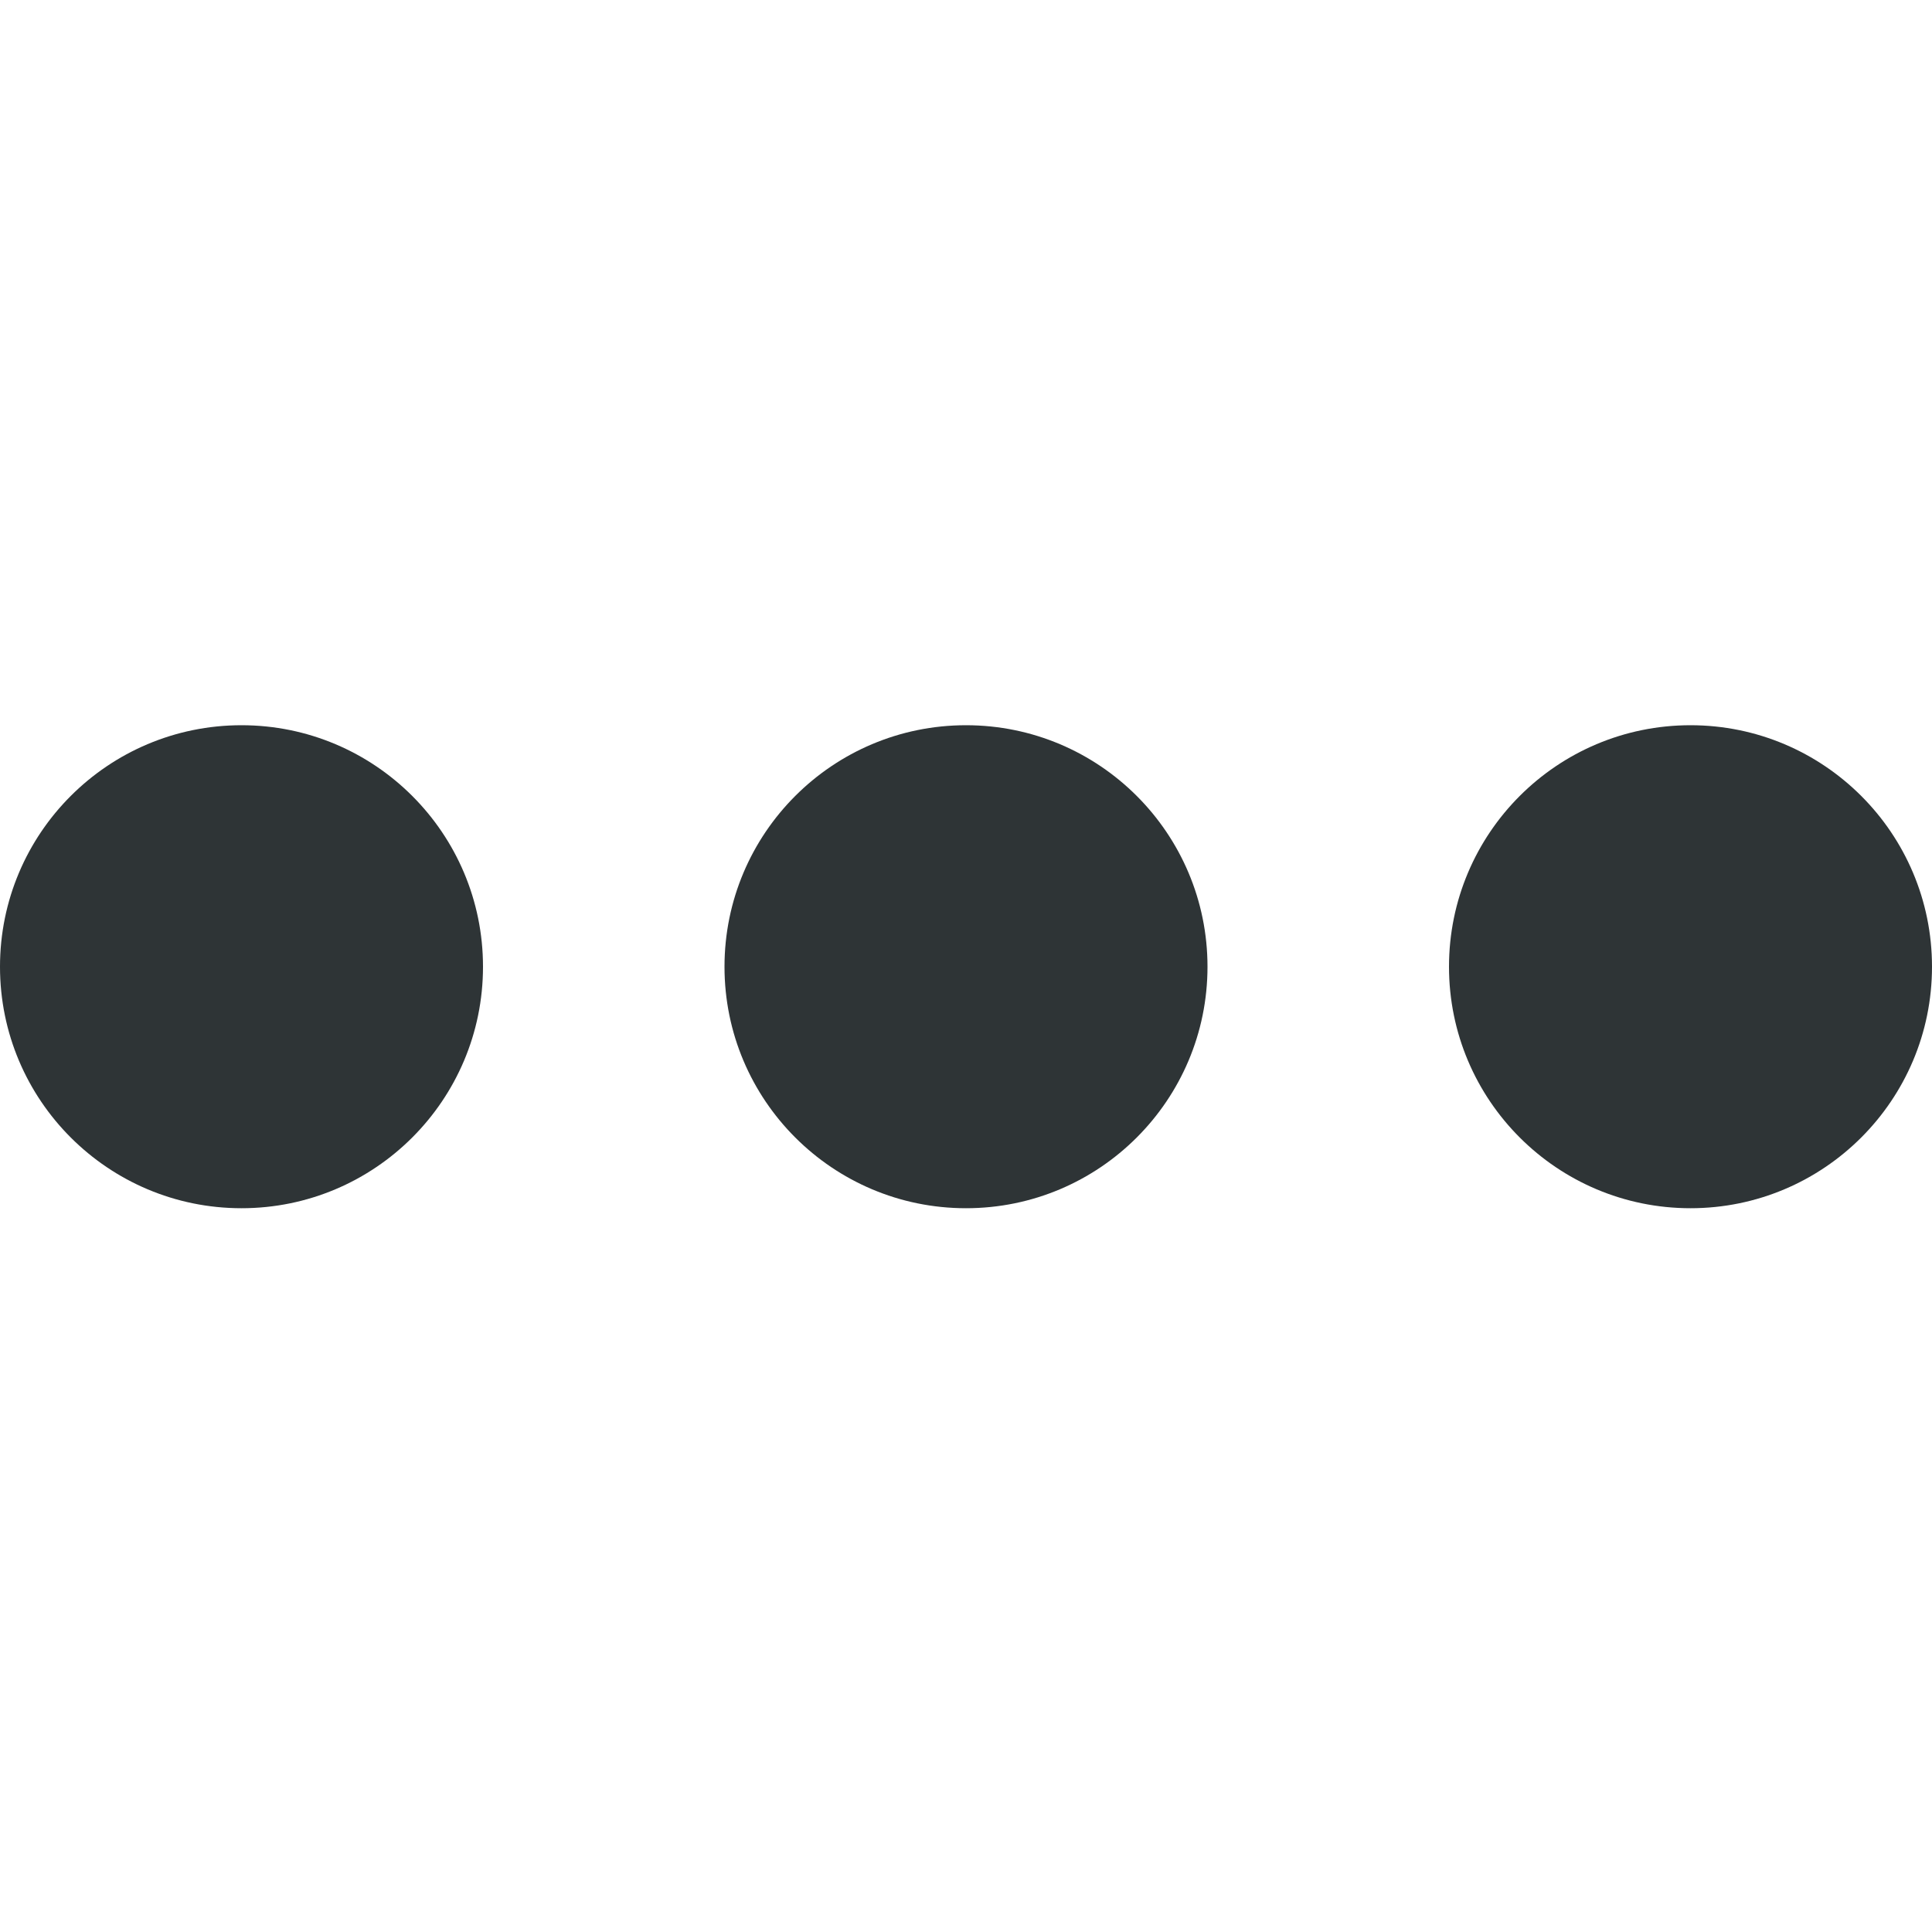
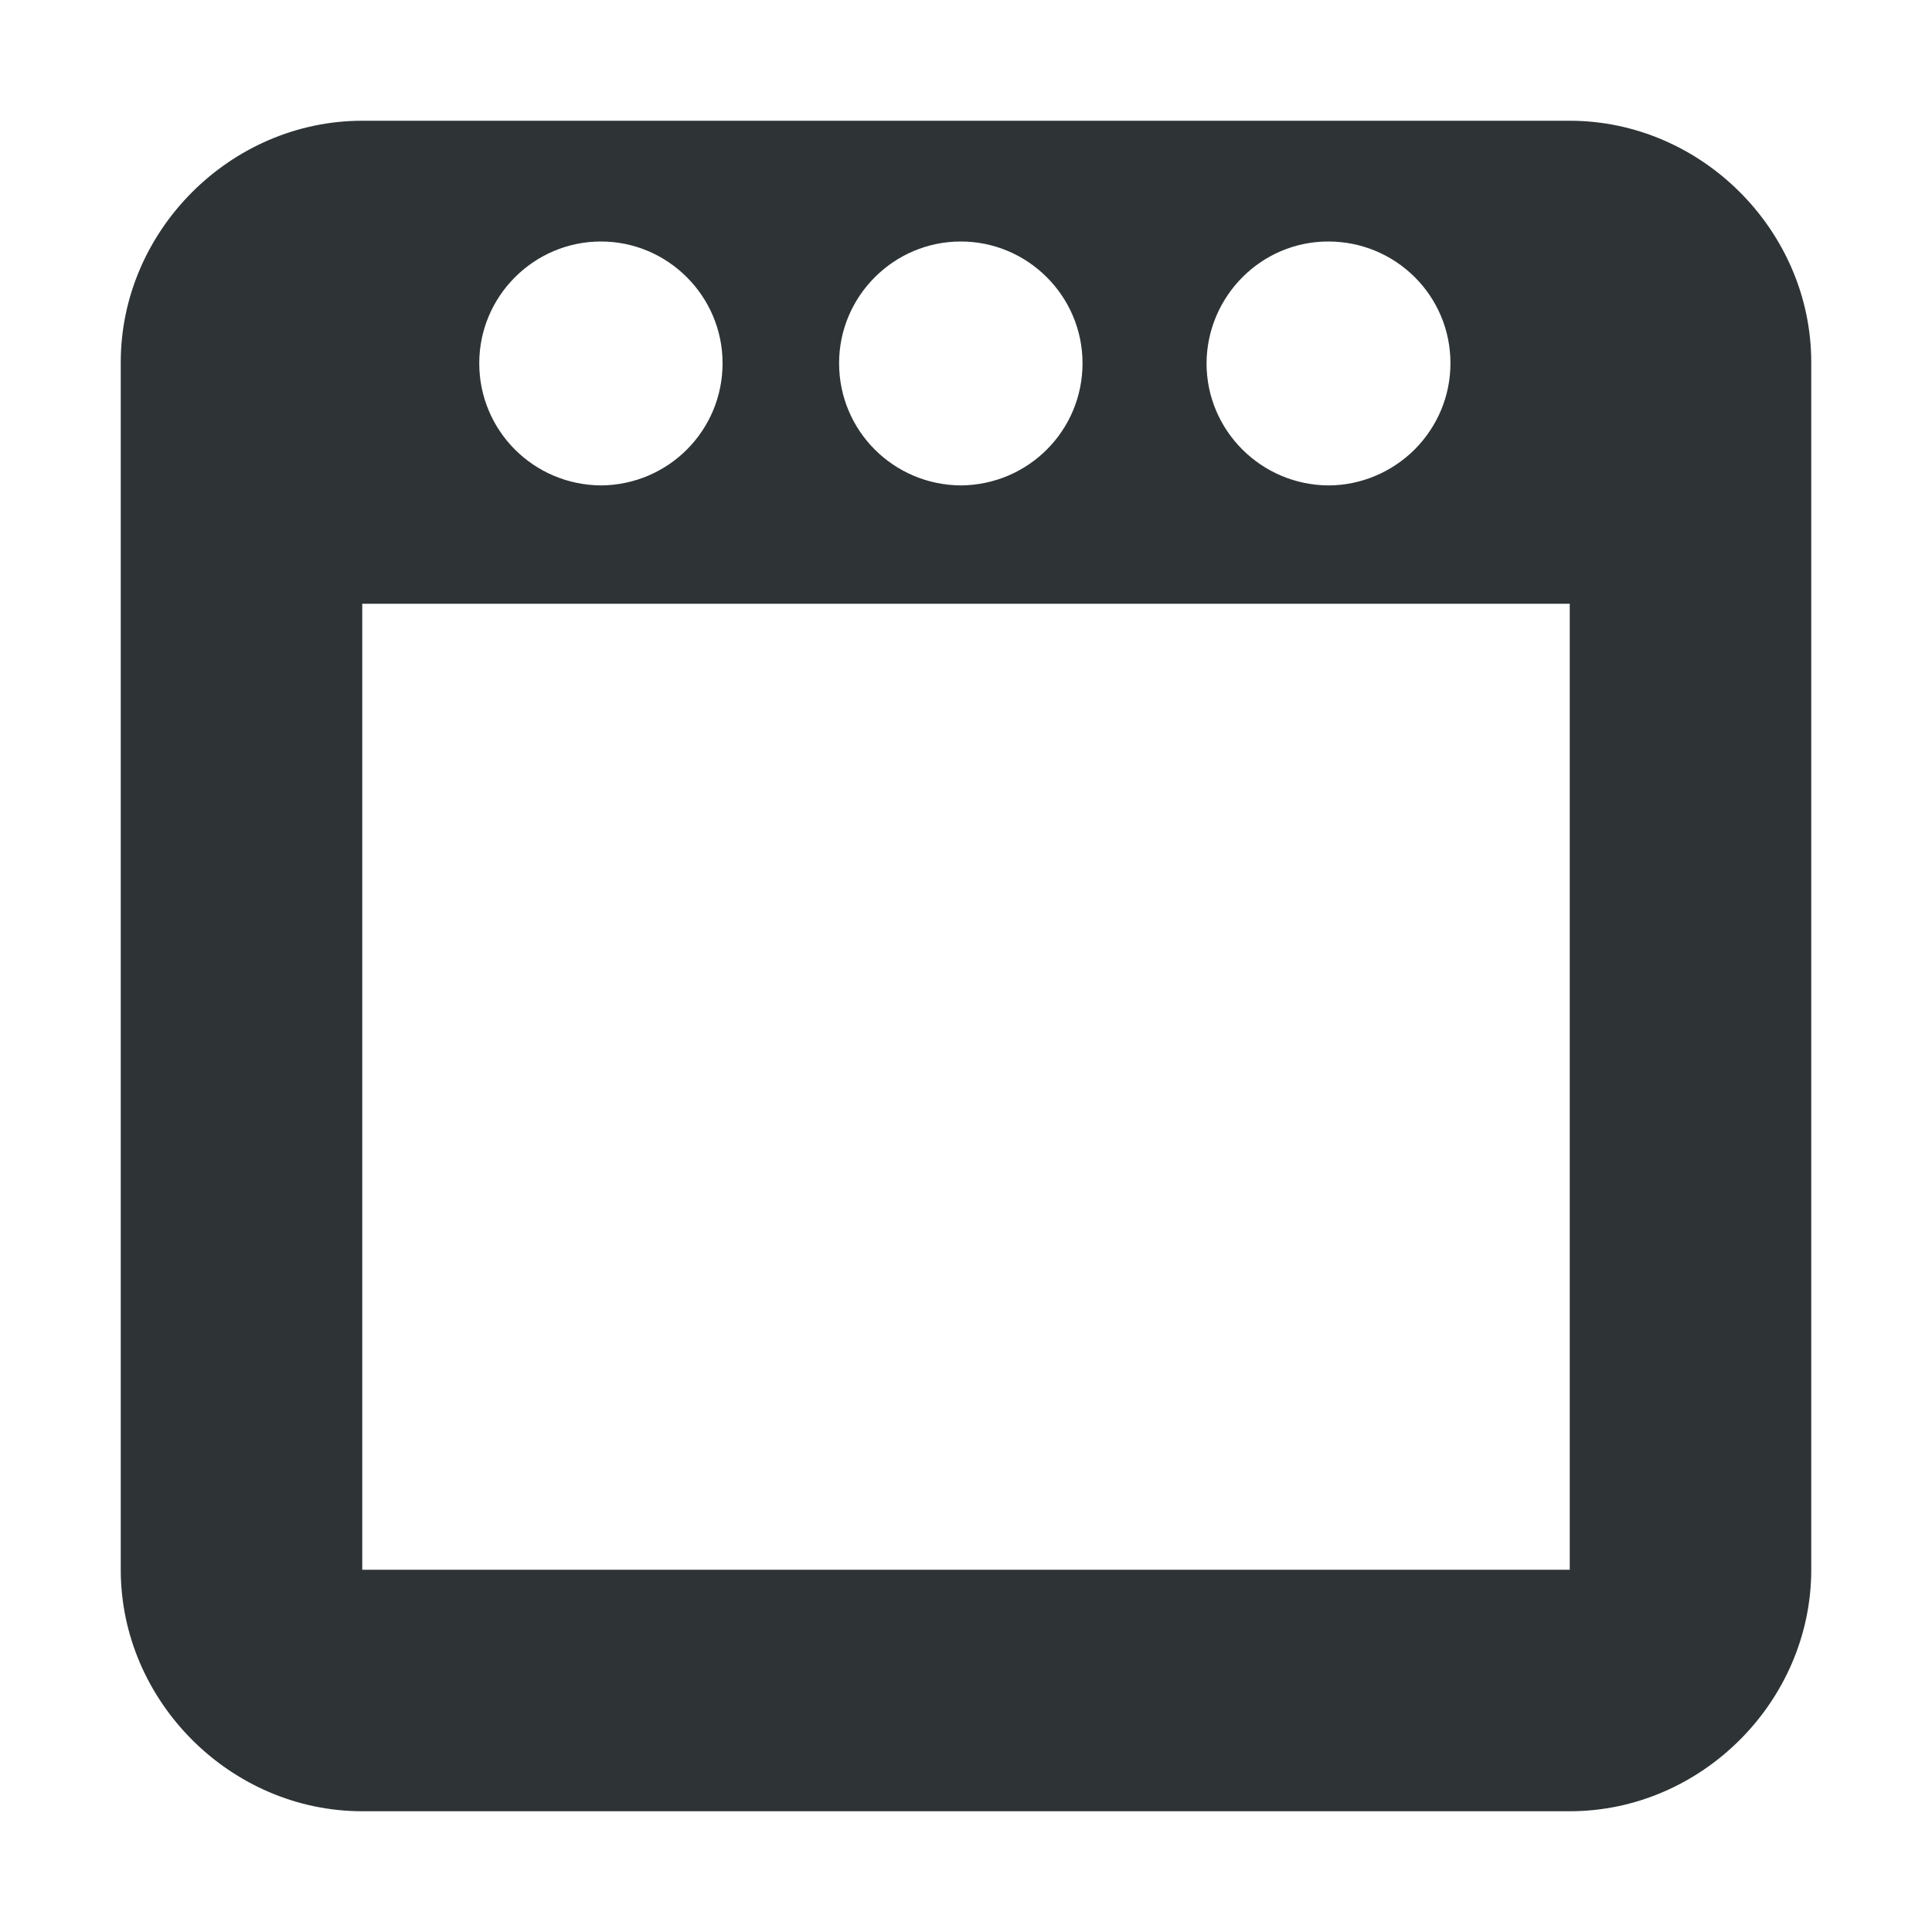
- <svg xmlns="http://www.w3.org/2000/svg" width="16" height="16">
-   <path d="M2 6.006a2 2 0 012 2 2 2 0 01-2 2 2 2 0 01-2-2 2 2 0 012-2zm6 0a2 2 0 012 2 2 2 0 01-2 2 2 2 0 01-2-2 2 2 0 012-2zm6 0a2 2 0 012 2 2 2 0 01-2 2 2 2 0 01-2-2 2 2 0 012-2z" fill="#2e3436" />
+ <svg xmlns="http://www.w3.org/2000/svg" width="16px" height="16px" viewBox="0 0 16 16" version="1.1">
+   <g id="surface390564">
+     <path style=" stroke:none;fill-rule:nonzero;fill:rgb(18.039%,20.392%,21.176%);fill-opacity:1;" d="M 3 1 C 1.91 1 1 1.91 1 3 L 1 13 C 1 14.09 1.91 15 3 15 L 13 15 C 14.09 15 15 14.09 15 13 L 15 3 C 15 1.91 14.09 1 13 1 Z M 4.977 2 C 5.531 2 5.984 2.453 5.984 3.008 C 5.984 3.566 5.535 4.016 4.977 4.02 C 4.418 4.016 3.969 3.566 3.969 3.008 C 3.969 2.453 4.422 2 4.977 2 Z M 7.957 2 C 8.512 2 8.965 2.453 8.965 3.008 C 8.965 3.566 8.516 4.016 7.957 4.02 C 7.398 4.016 6.949 3.566 6.949 3.008 C 6.949 2.453 7.402 2 7.957 2 Z M 11 2 C 11.559 2 12.012 2.449 12.012 3.008 C 12.012 3.277 11.906 3.531 11.715 3.723 C 11.527 3.91 11.27 4.02 11 4.02 C 10.445 4.016 9.992 3.566 9.992 3.008 C 9.996 2.453 10.445 2 11 2 Z M 3 5 L 13 5 L 13 13 L 3 13 Z M 3 5 " />
+   </g>
</svg>
